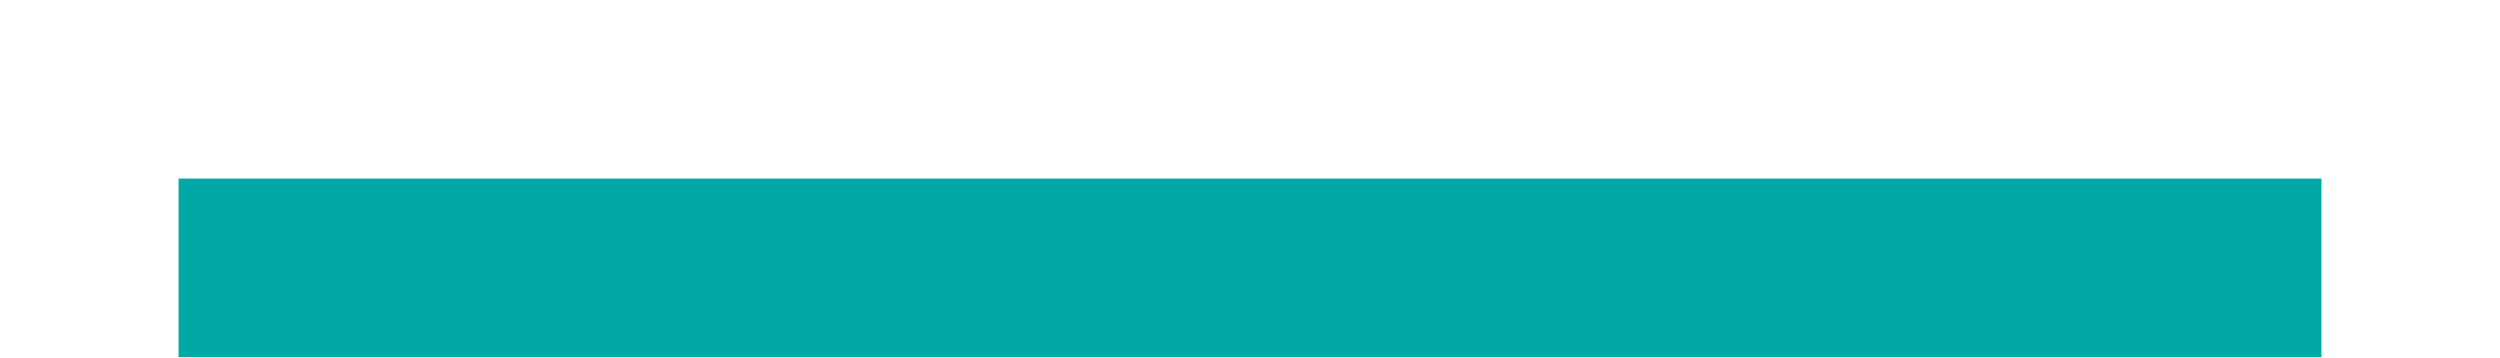
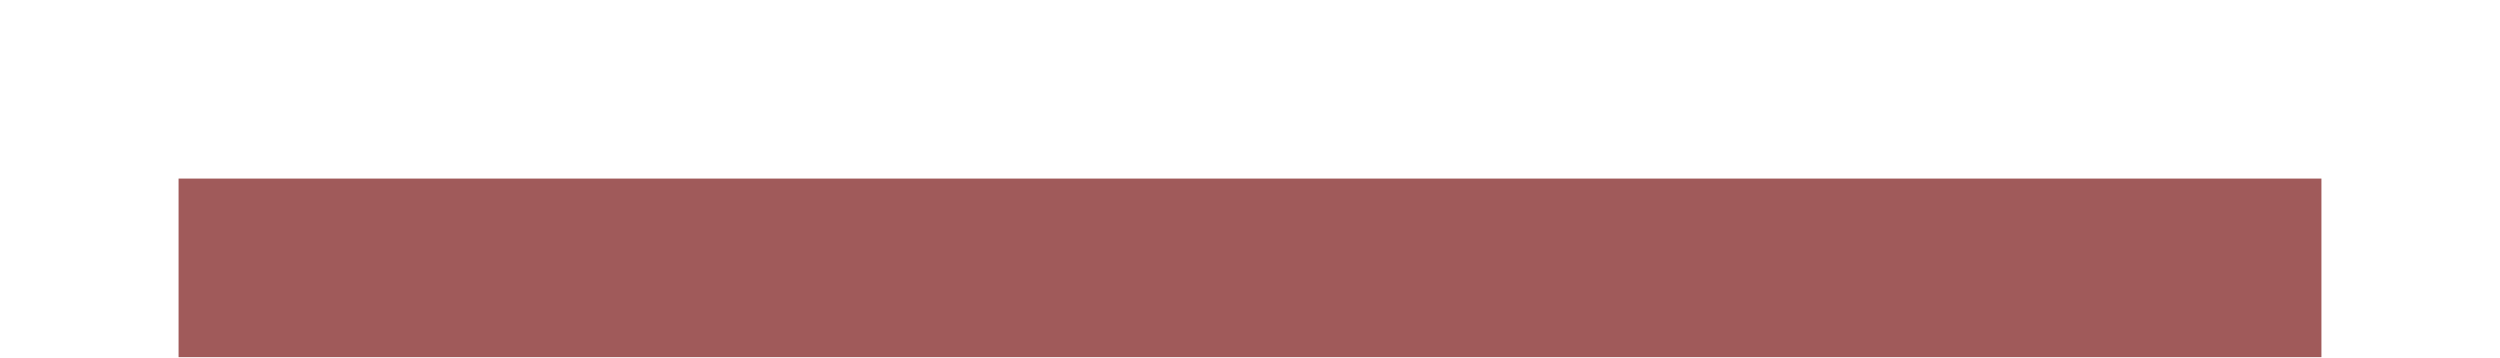
<svg xmlns="http://www.w3.org/2000/svg" xmlns:ns1="http://www.openswatchbook.org/uri/2009/osb" style="display:inline;enable-background:new" version="1.0" id="svg11300" height="4" width="28">
  <defs id="defs3">
    <linearGradient ns1:paint="solid" id="selected_bg_color">
      <stop id="stop4137" offset="0" style="stop-color:#5294e2;stop-opacity:1;" />
    </linearGradient>
  </defs>
  <g transform="translate(0,-296)" id="layer1" style="display:inline">
-     <rect y="298" x="2" height="2" width="24" id="rect4270-9" style="opacity:1;fill:#00A9A5;fill-opacity:1;stroke:none" />
+     <rect y="298" x="2" height="2" width="24" id="rect4270-9" style="opacity:1;fill:#a05a5a;fill-opacity:1;stroke:none" />
  </g>
</svg>
